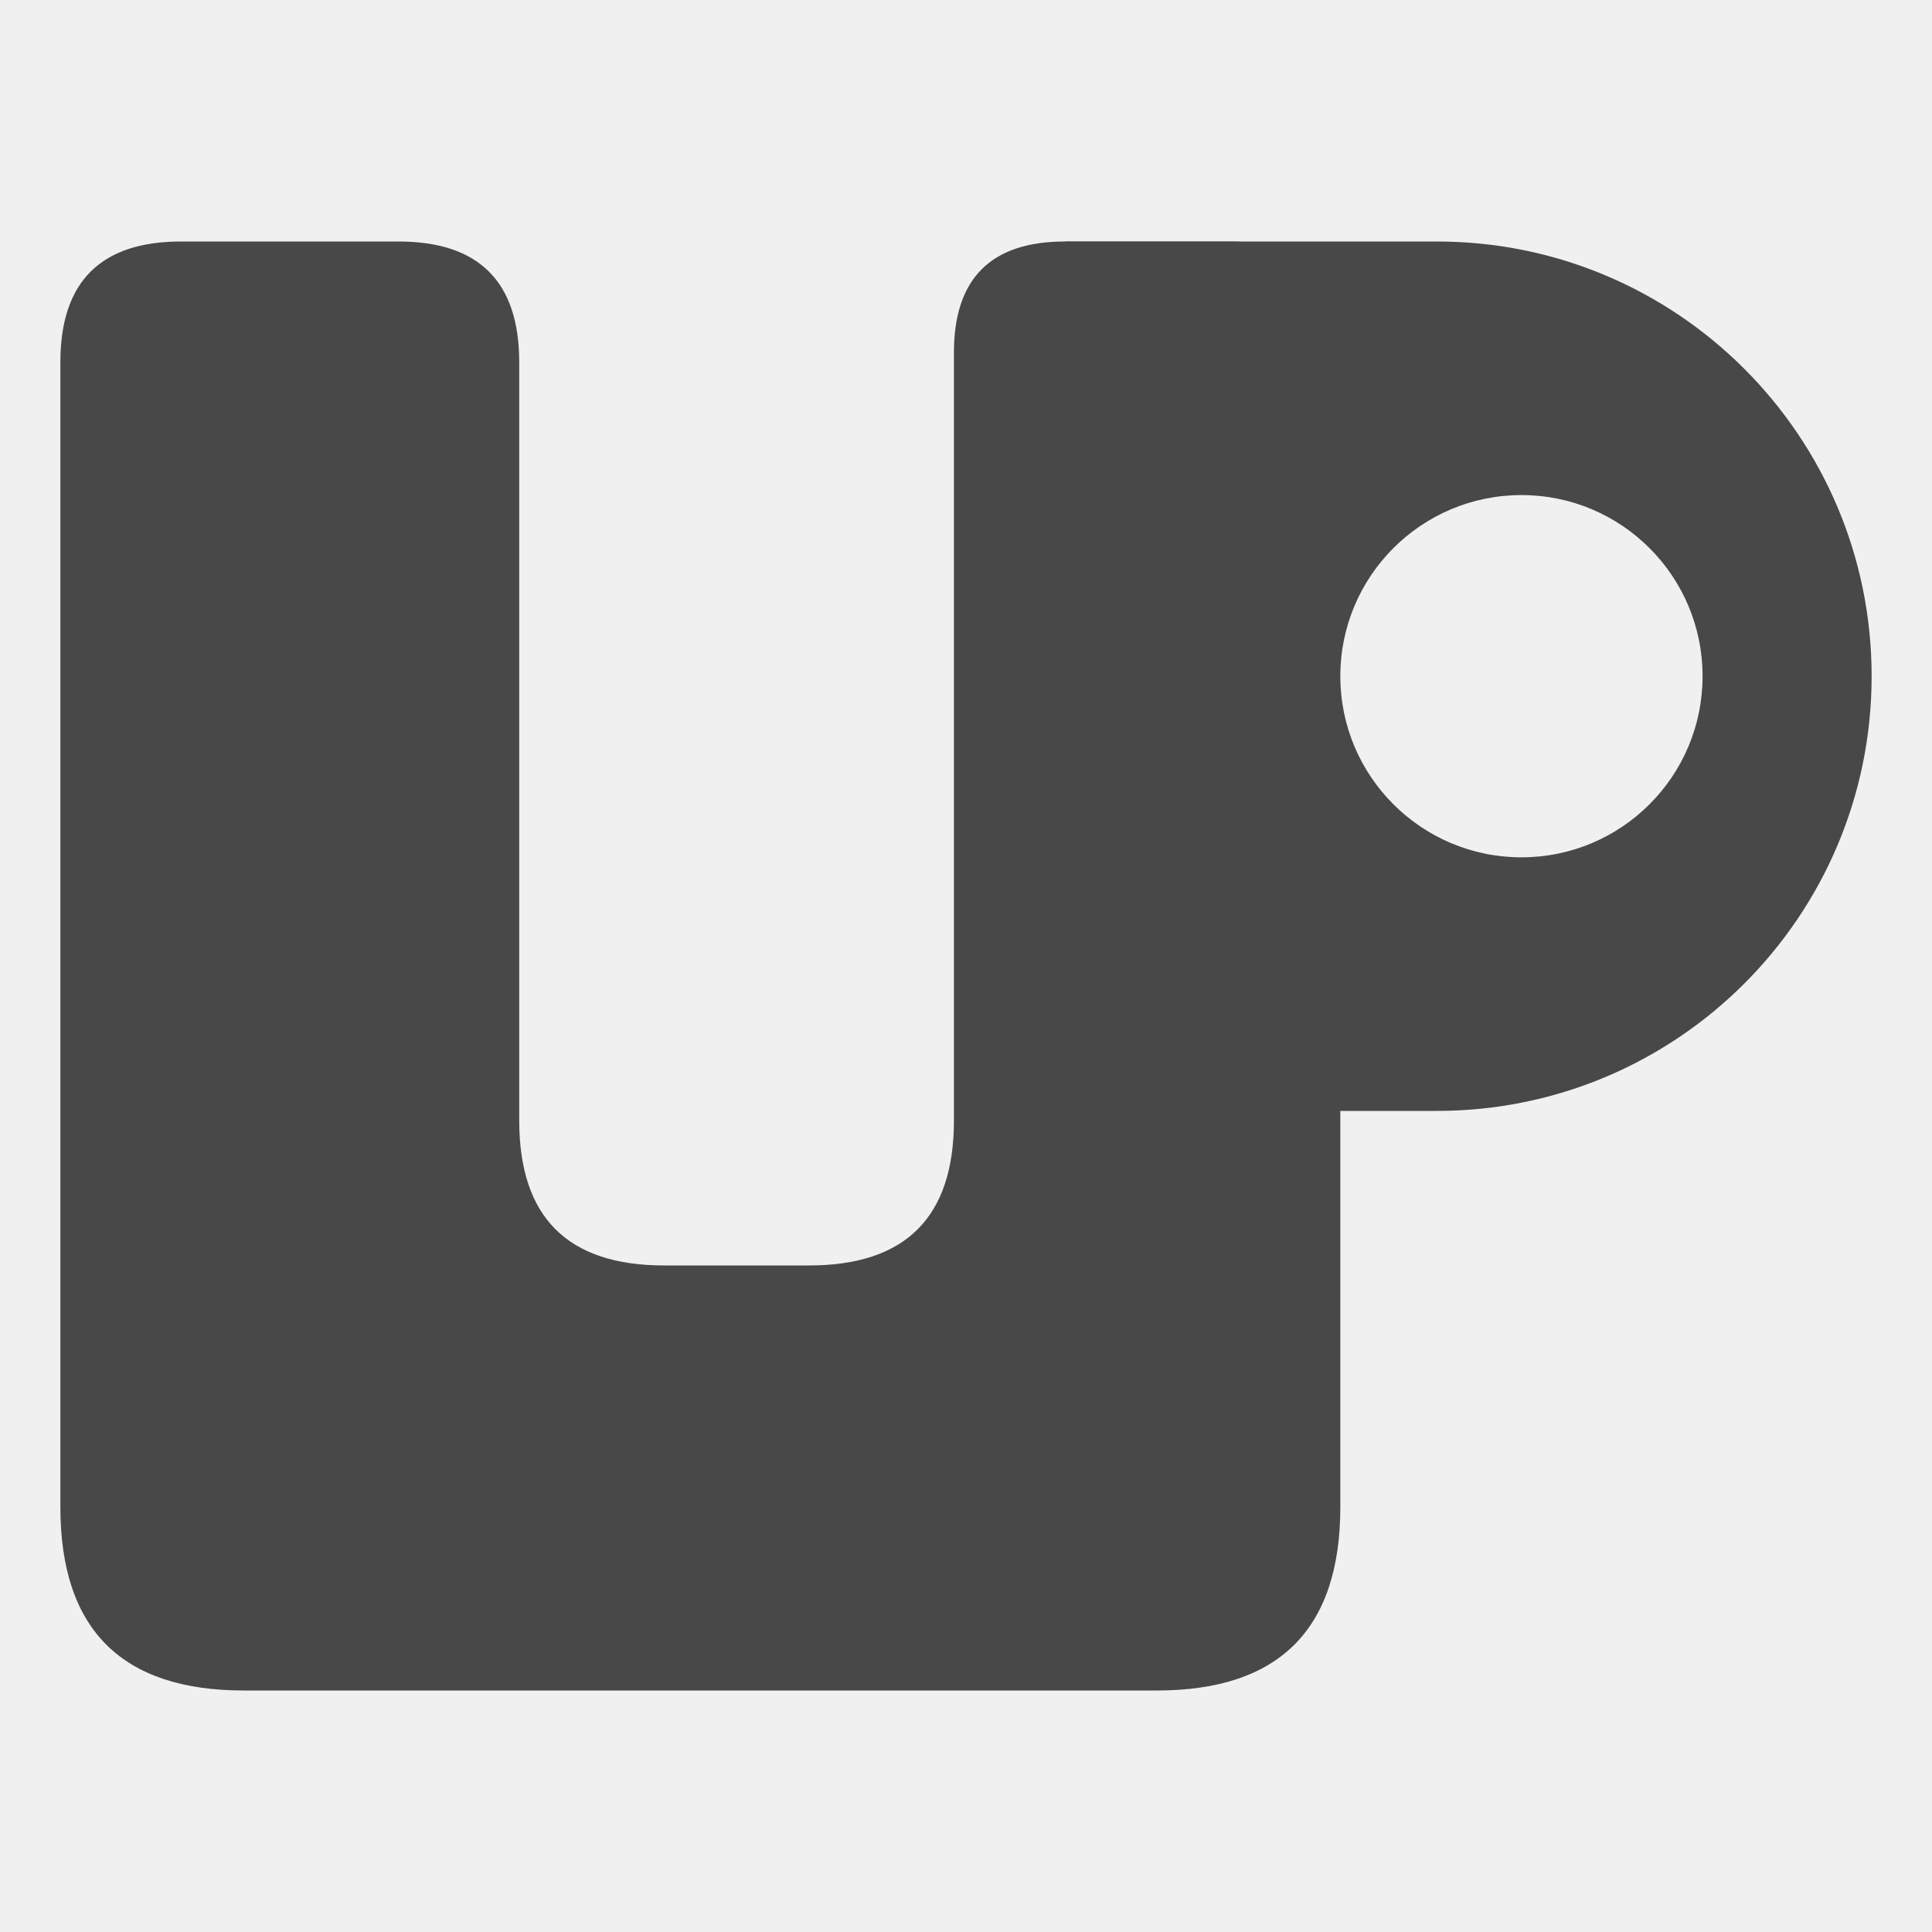
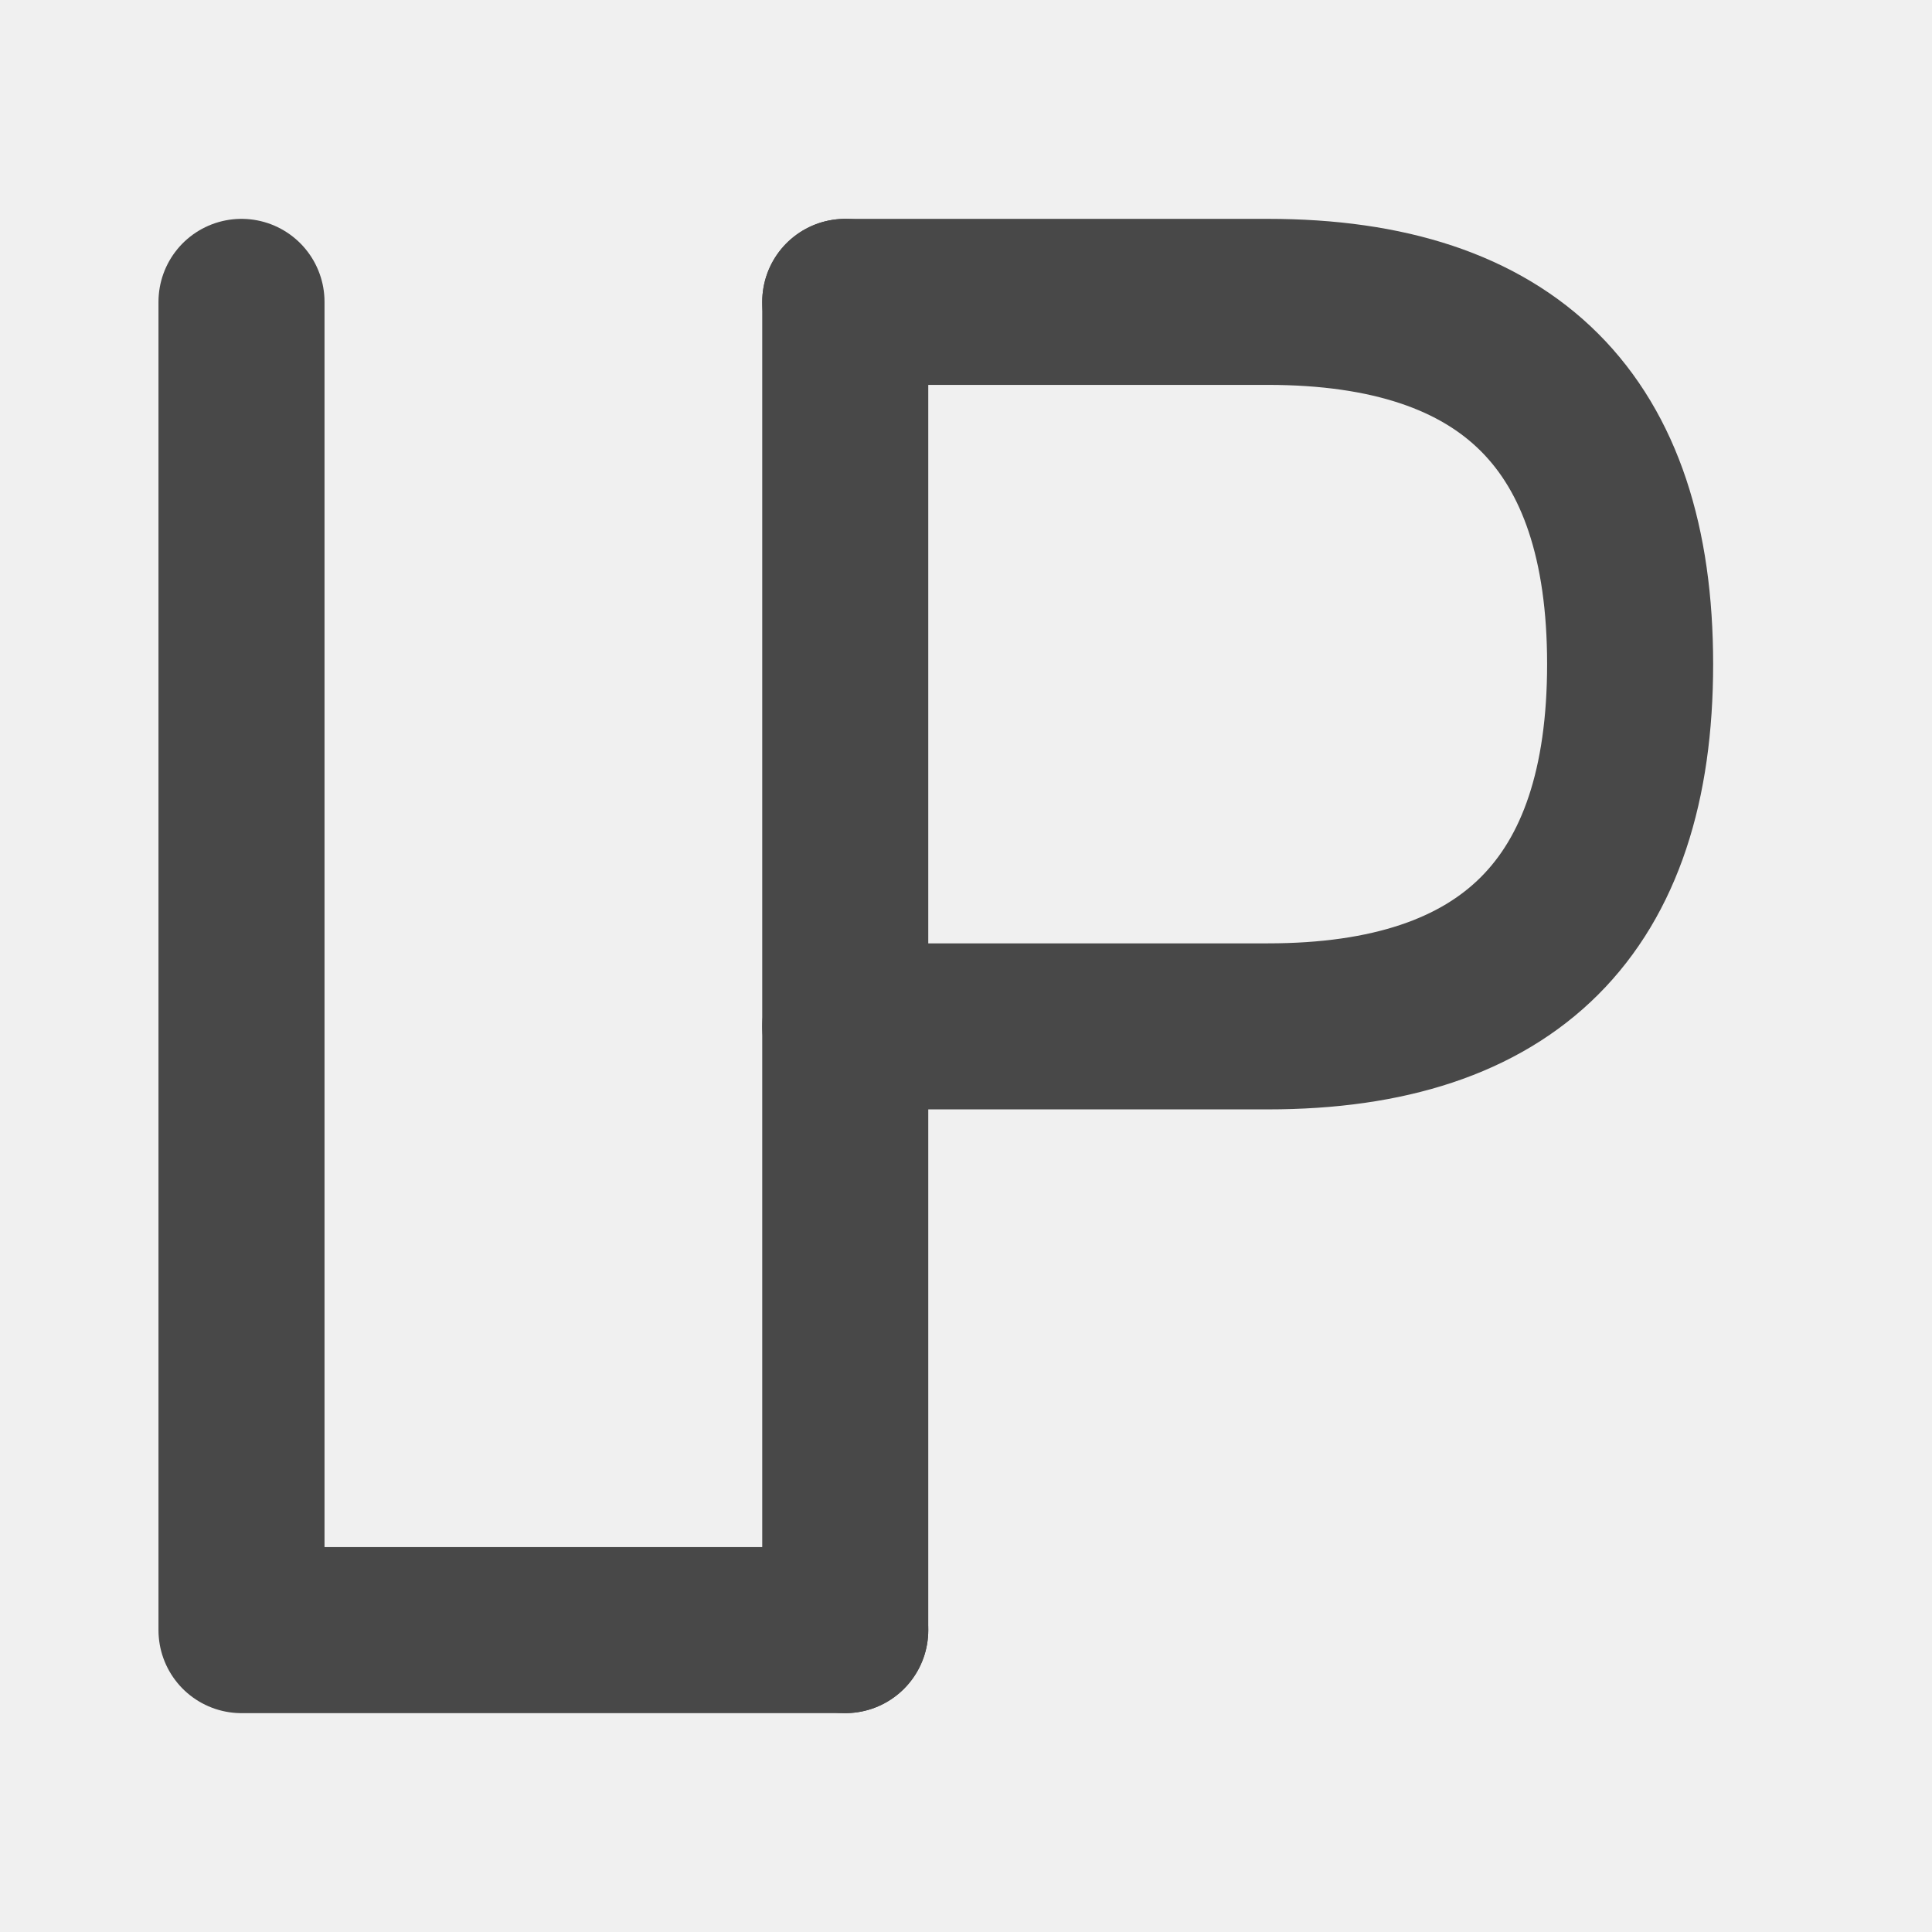
<svg xmlns="http://www.w3.org/2000/svg" width="64" height="64" viewBox="0 0 64 64">
-   <defs>
-     <mask id="hole">
-       <rect width="64" height="64" fill="white" />
-       <g transform="translate(-8.96 -8.96) scale(0.08)">
-         <circle cx="742" cy="392" r="75" fill="black" />
-       </g>
-     </mask>
-   </defs>
-   <g opacity="0.70" mask="url(#hole)">
-     <g transform="translate(-8.96 -8.96) scale(0.08)" fill="black">
-       <path d="M 137 262 Q 137 212 187 212 L 277 212 Q 327 212 327 262 L 327 576 Q 327 636 387 636 L 447 636 Q 507 636 507 576 L 507 258 Q 507 212 553 212 L 621 212 Q 667 212 667 258 L 667 736 Q 667 812 591 812 L 213 812 Q 137 812 137 736 Z" />
-       <path d="M 553 212 L 707 212 A 180 180 0 0 1 707 572 L 553 572 Z" />
-     </g>
+   <g opacity="0.70" fill="none" stroke="black" stroke-width="5.5" stroke-linecap="round" stroke-linejoin="round">
+     <path d="M 8 10 L 8 54 L 28 54" />
+     <path d="M 28 10 L 28 54" />
+     <path d="M 28 10 H 42 Q 54 10 54 22 Q 54 34 42 34 H 28" />
  </g>
</svg>
